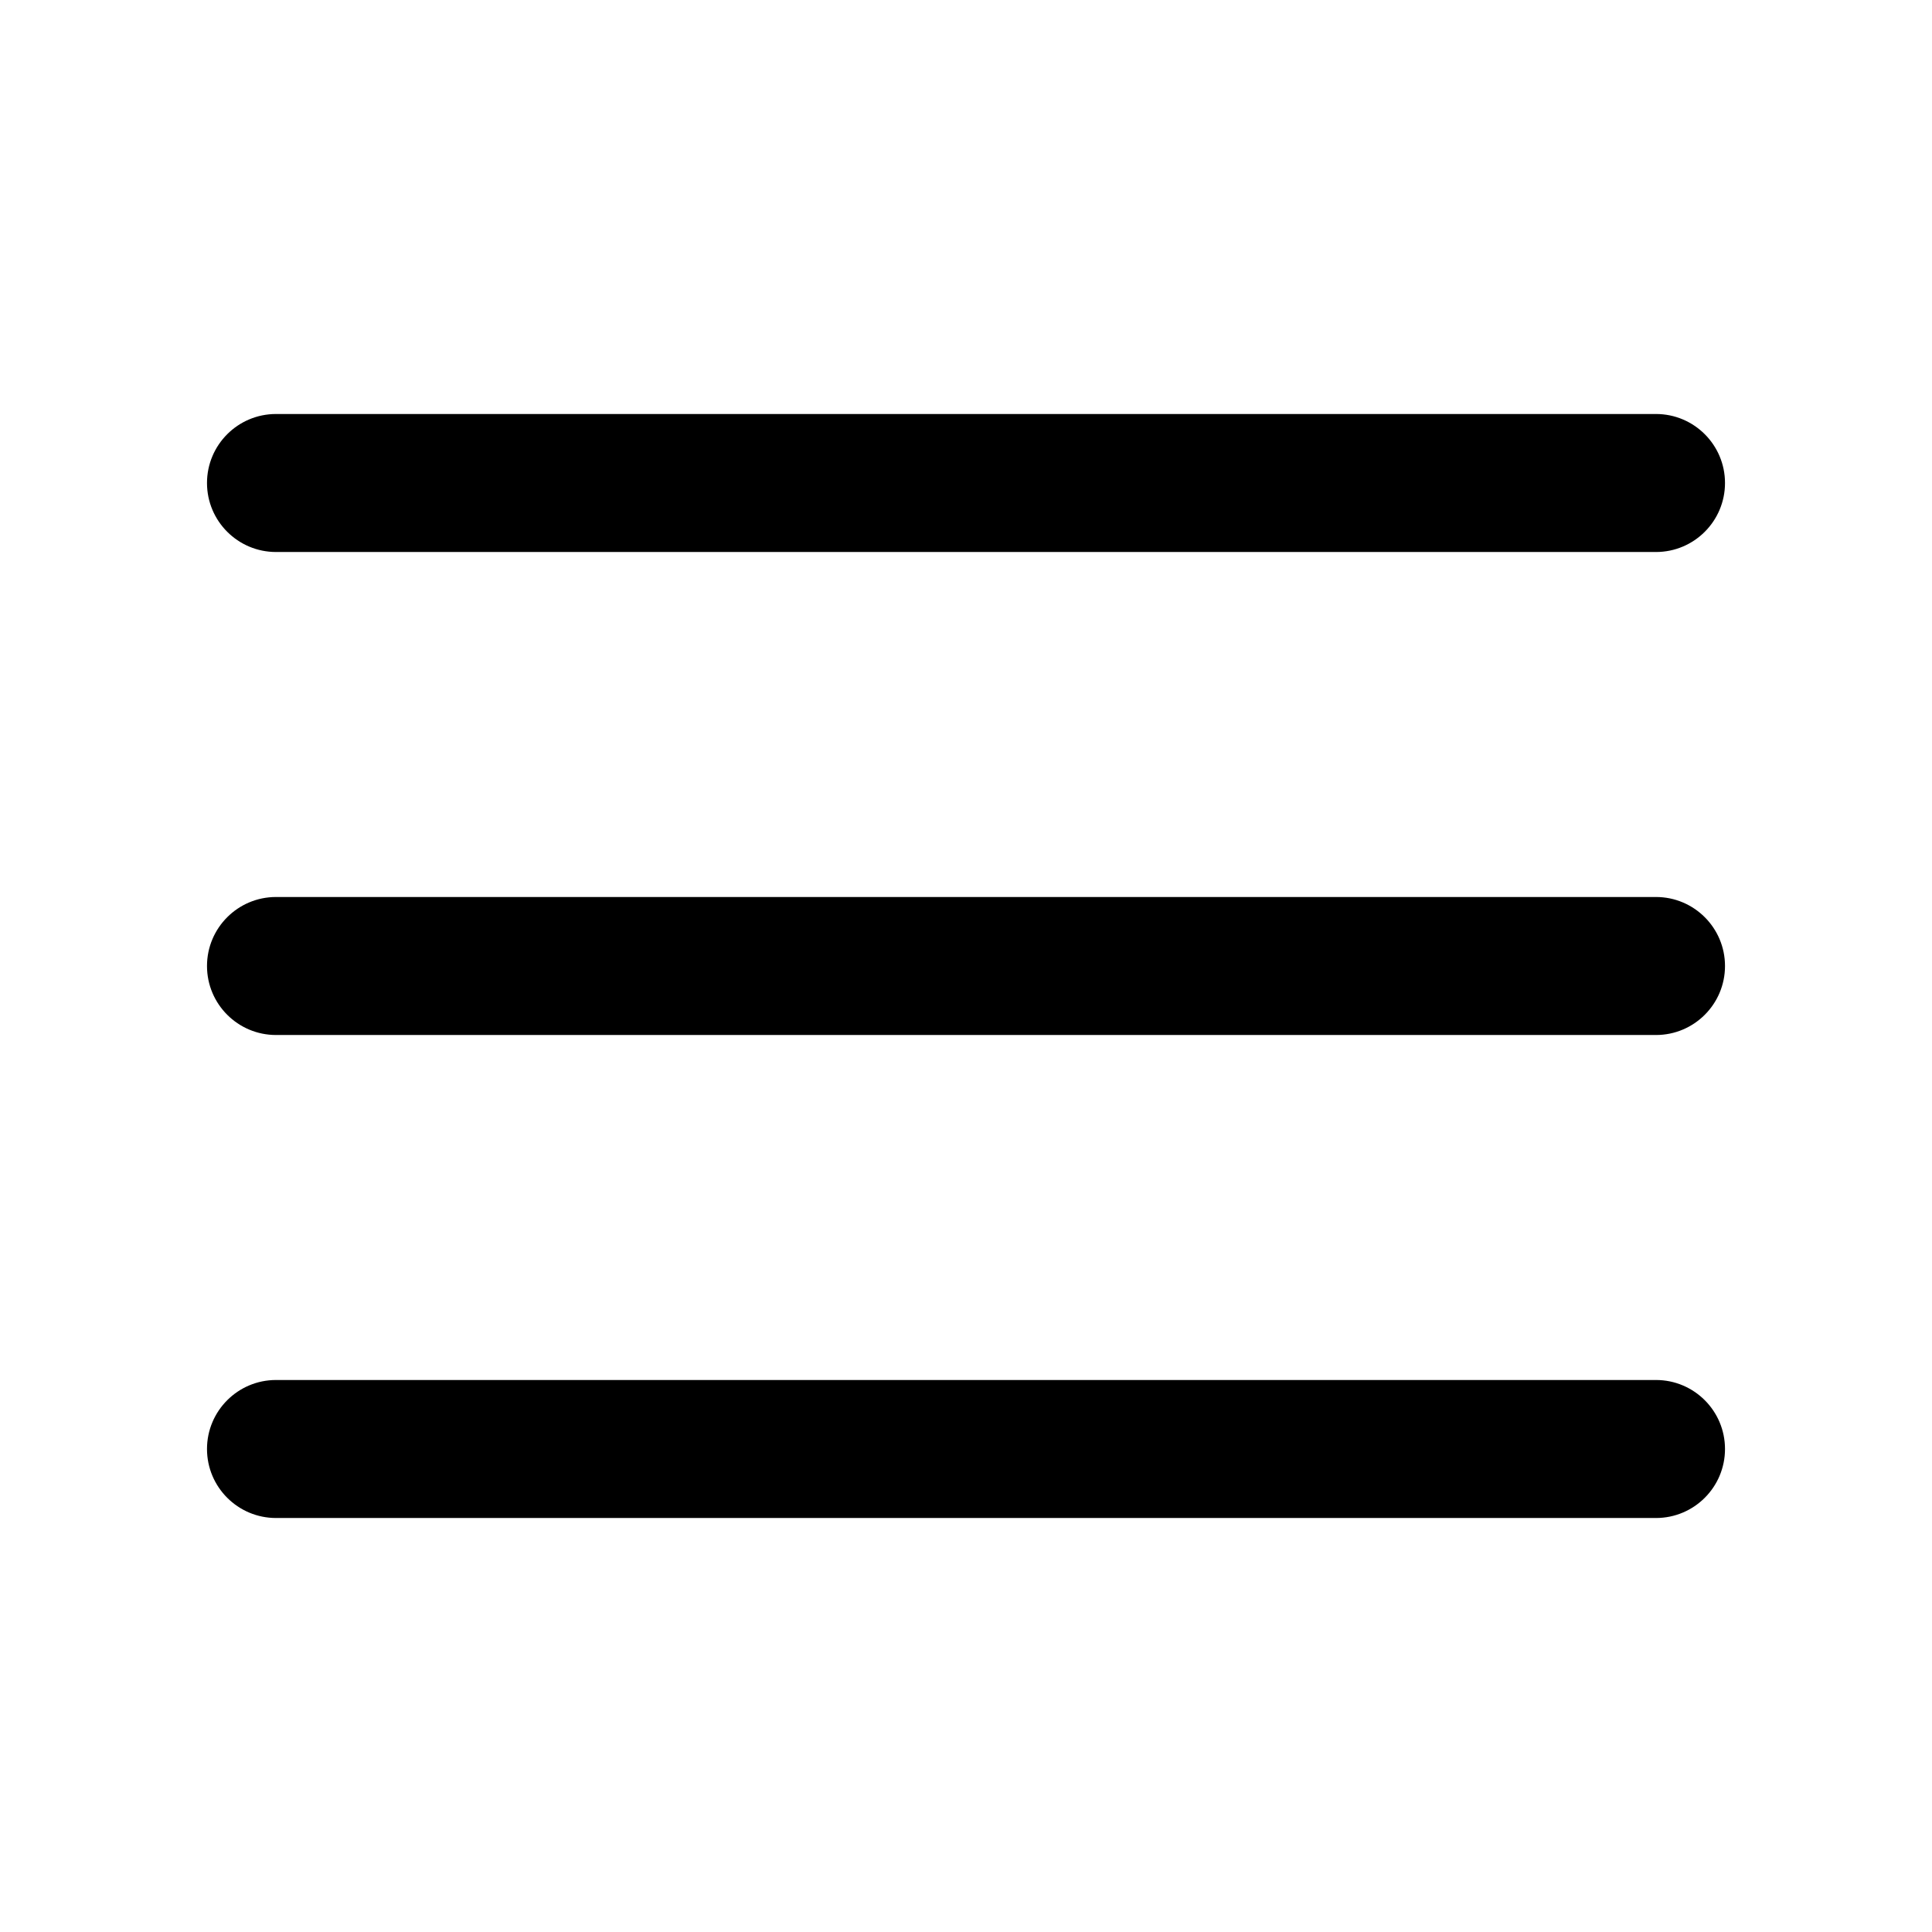
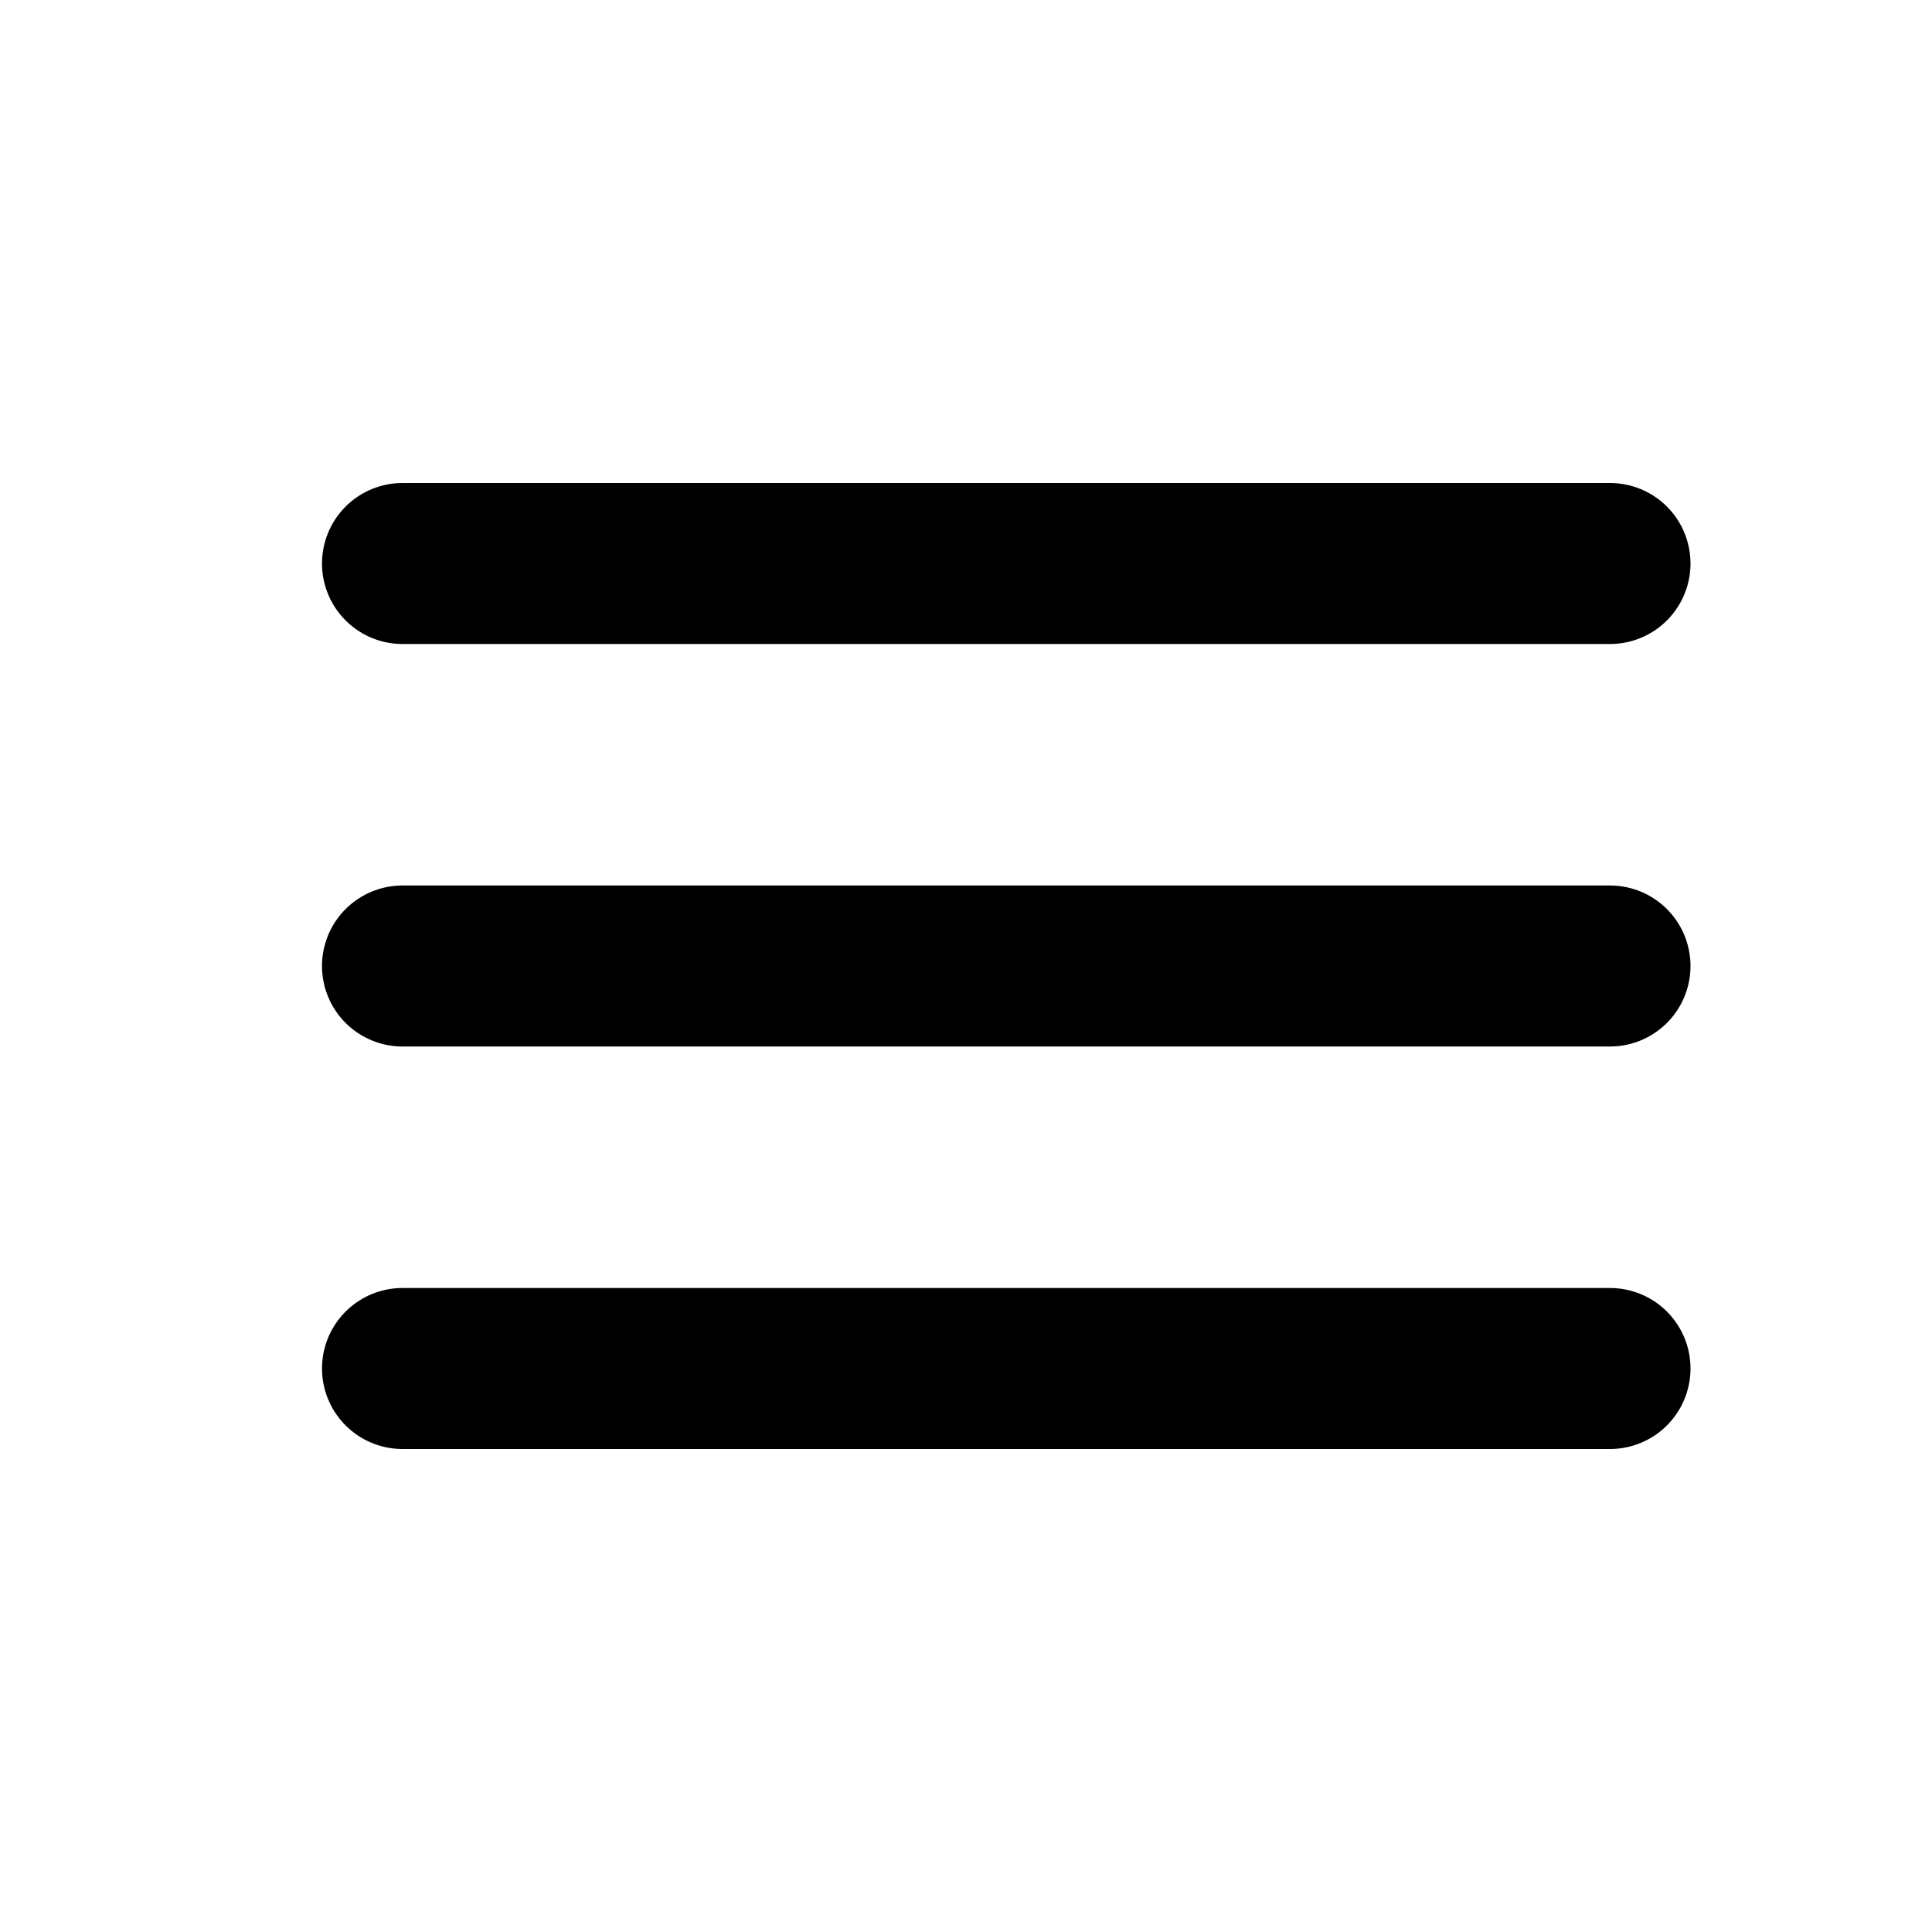
- <svg xmlns="http://www.w3.org/2000/svg" width="800px" height="800px" viewBox="0 0 28 28" fill="none">
-   <path d="M3 7C3 6.448 3.448 6 4 6H24C24.552 6 25 6.448 25 7C25 7.552 24.552 8 24 8H4C3.448 8 3 7.552 3 7Z" fill="#000000" />
-   <path d="M3 14C3 13.448 3.448 13 4 13H24C24.552 13 25 13.448 25 14C25 14.552 24.552 15 24 15H4C3.448 15 3 14.552 3 14Z" fill="#000000" />
-   <path d="M4 20C3.448 20 3 20.448 3 21C3 21.552 3.448 22 4 22H24C24.552 22 25 21.552 25 21C25 20.448 24.552 20 24 20H4Z" fill="#000000" />
+ <svg xmlns="http://www.w3.org/2000/svg" width="800px" height="800px" viewBox="0 0 24 24" fill="none">
+   <g id="SVGRepo_bgCarrier" stroke-width="0" />
+   <g id="SVGRepo_tracerCarrier" stroke-linecap="round" stroke-linejoin="round" />
+   <g id="SVGRepo_iconCarrier">
+     <path d="M5 12H20" stroke="#000000" stroke-width="2" stroke-linecap="round" />
+     <path d="M5 17H20" stroke="#000000" stroke-width="2" stroke-linecap="round" />
+     <path d="M5 7H20" stroke="#000000" stroke-width="2" stroke-linecap="round" />
+   </g>
</svg>
